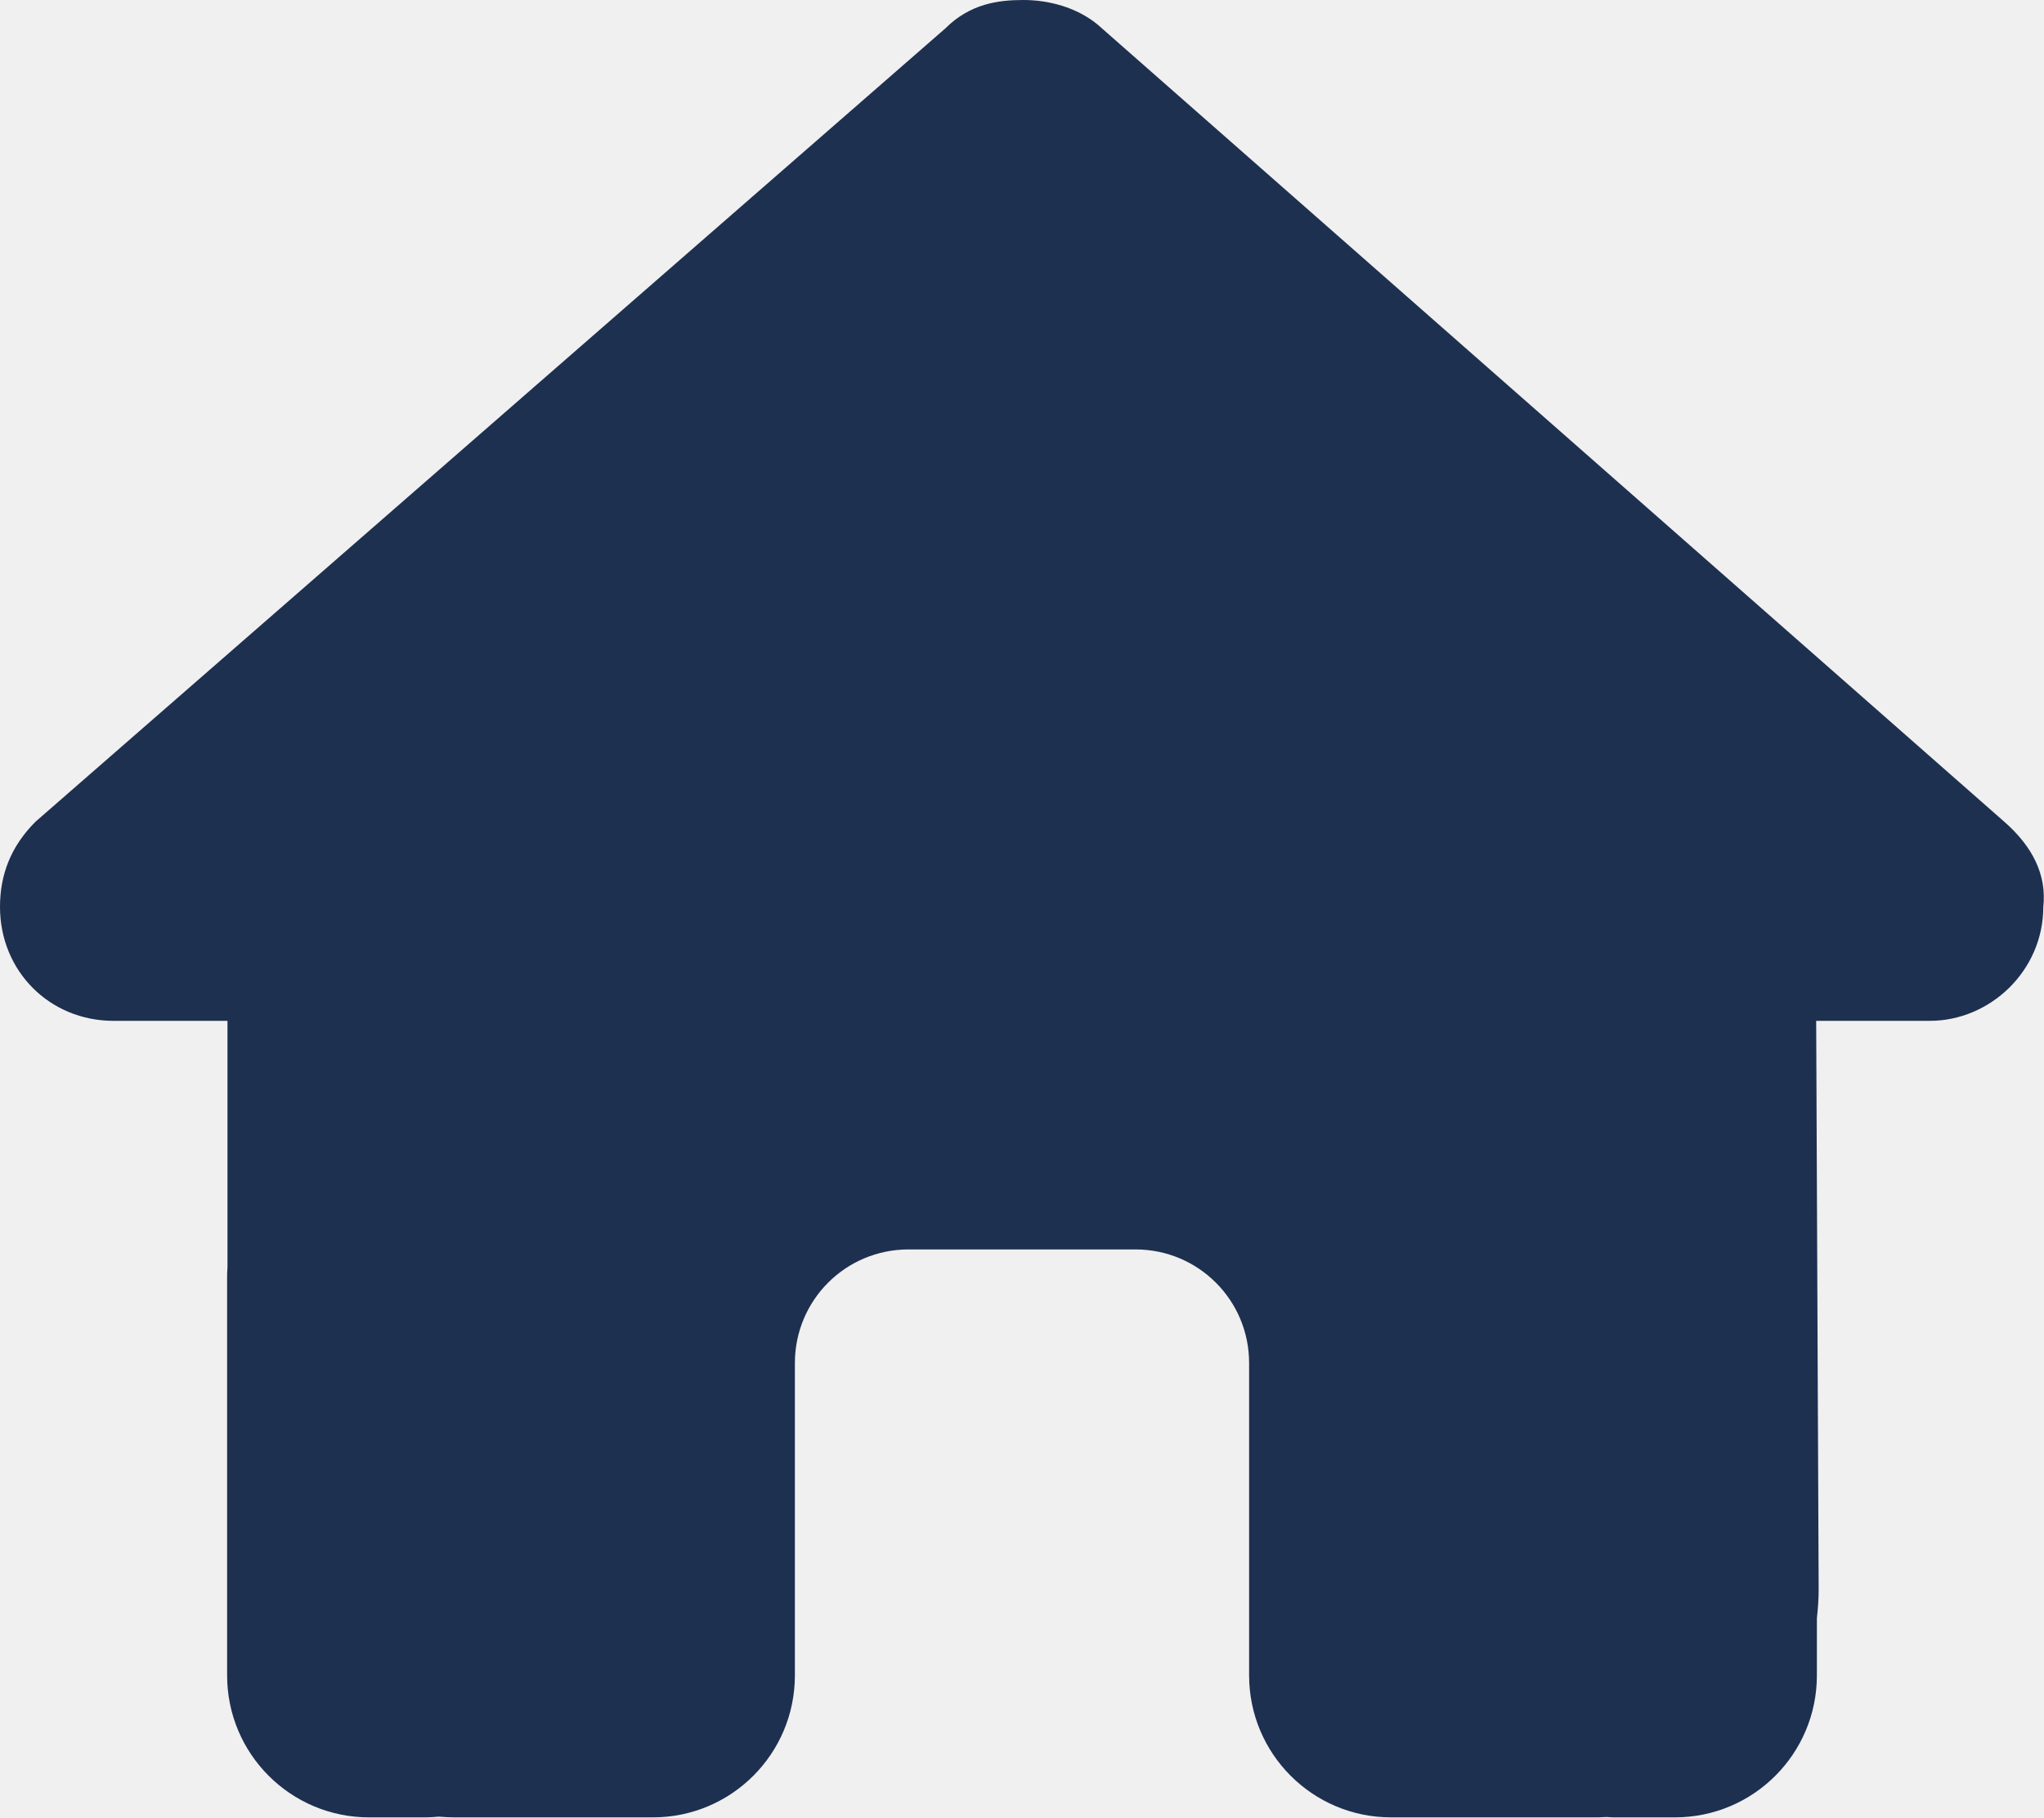
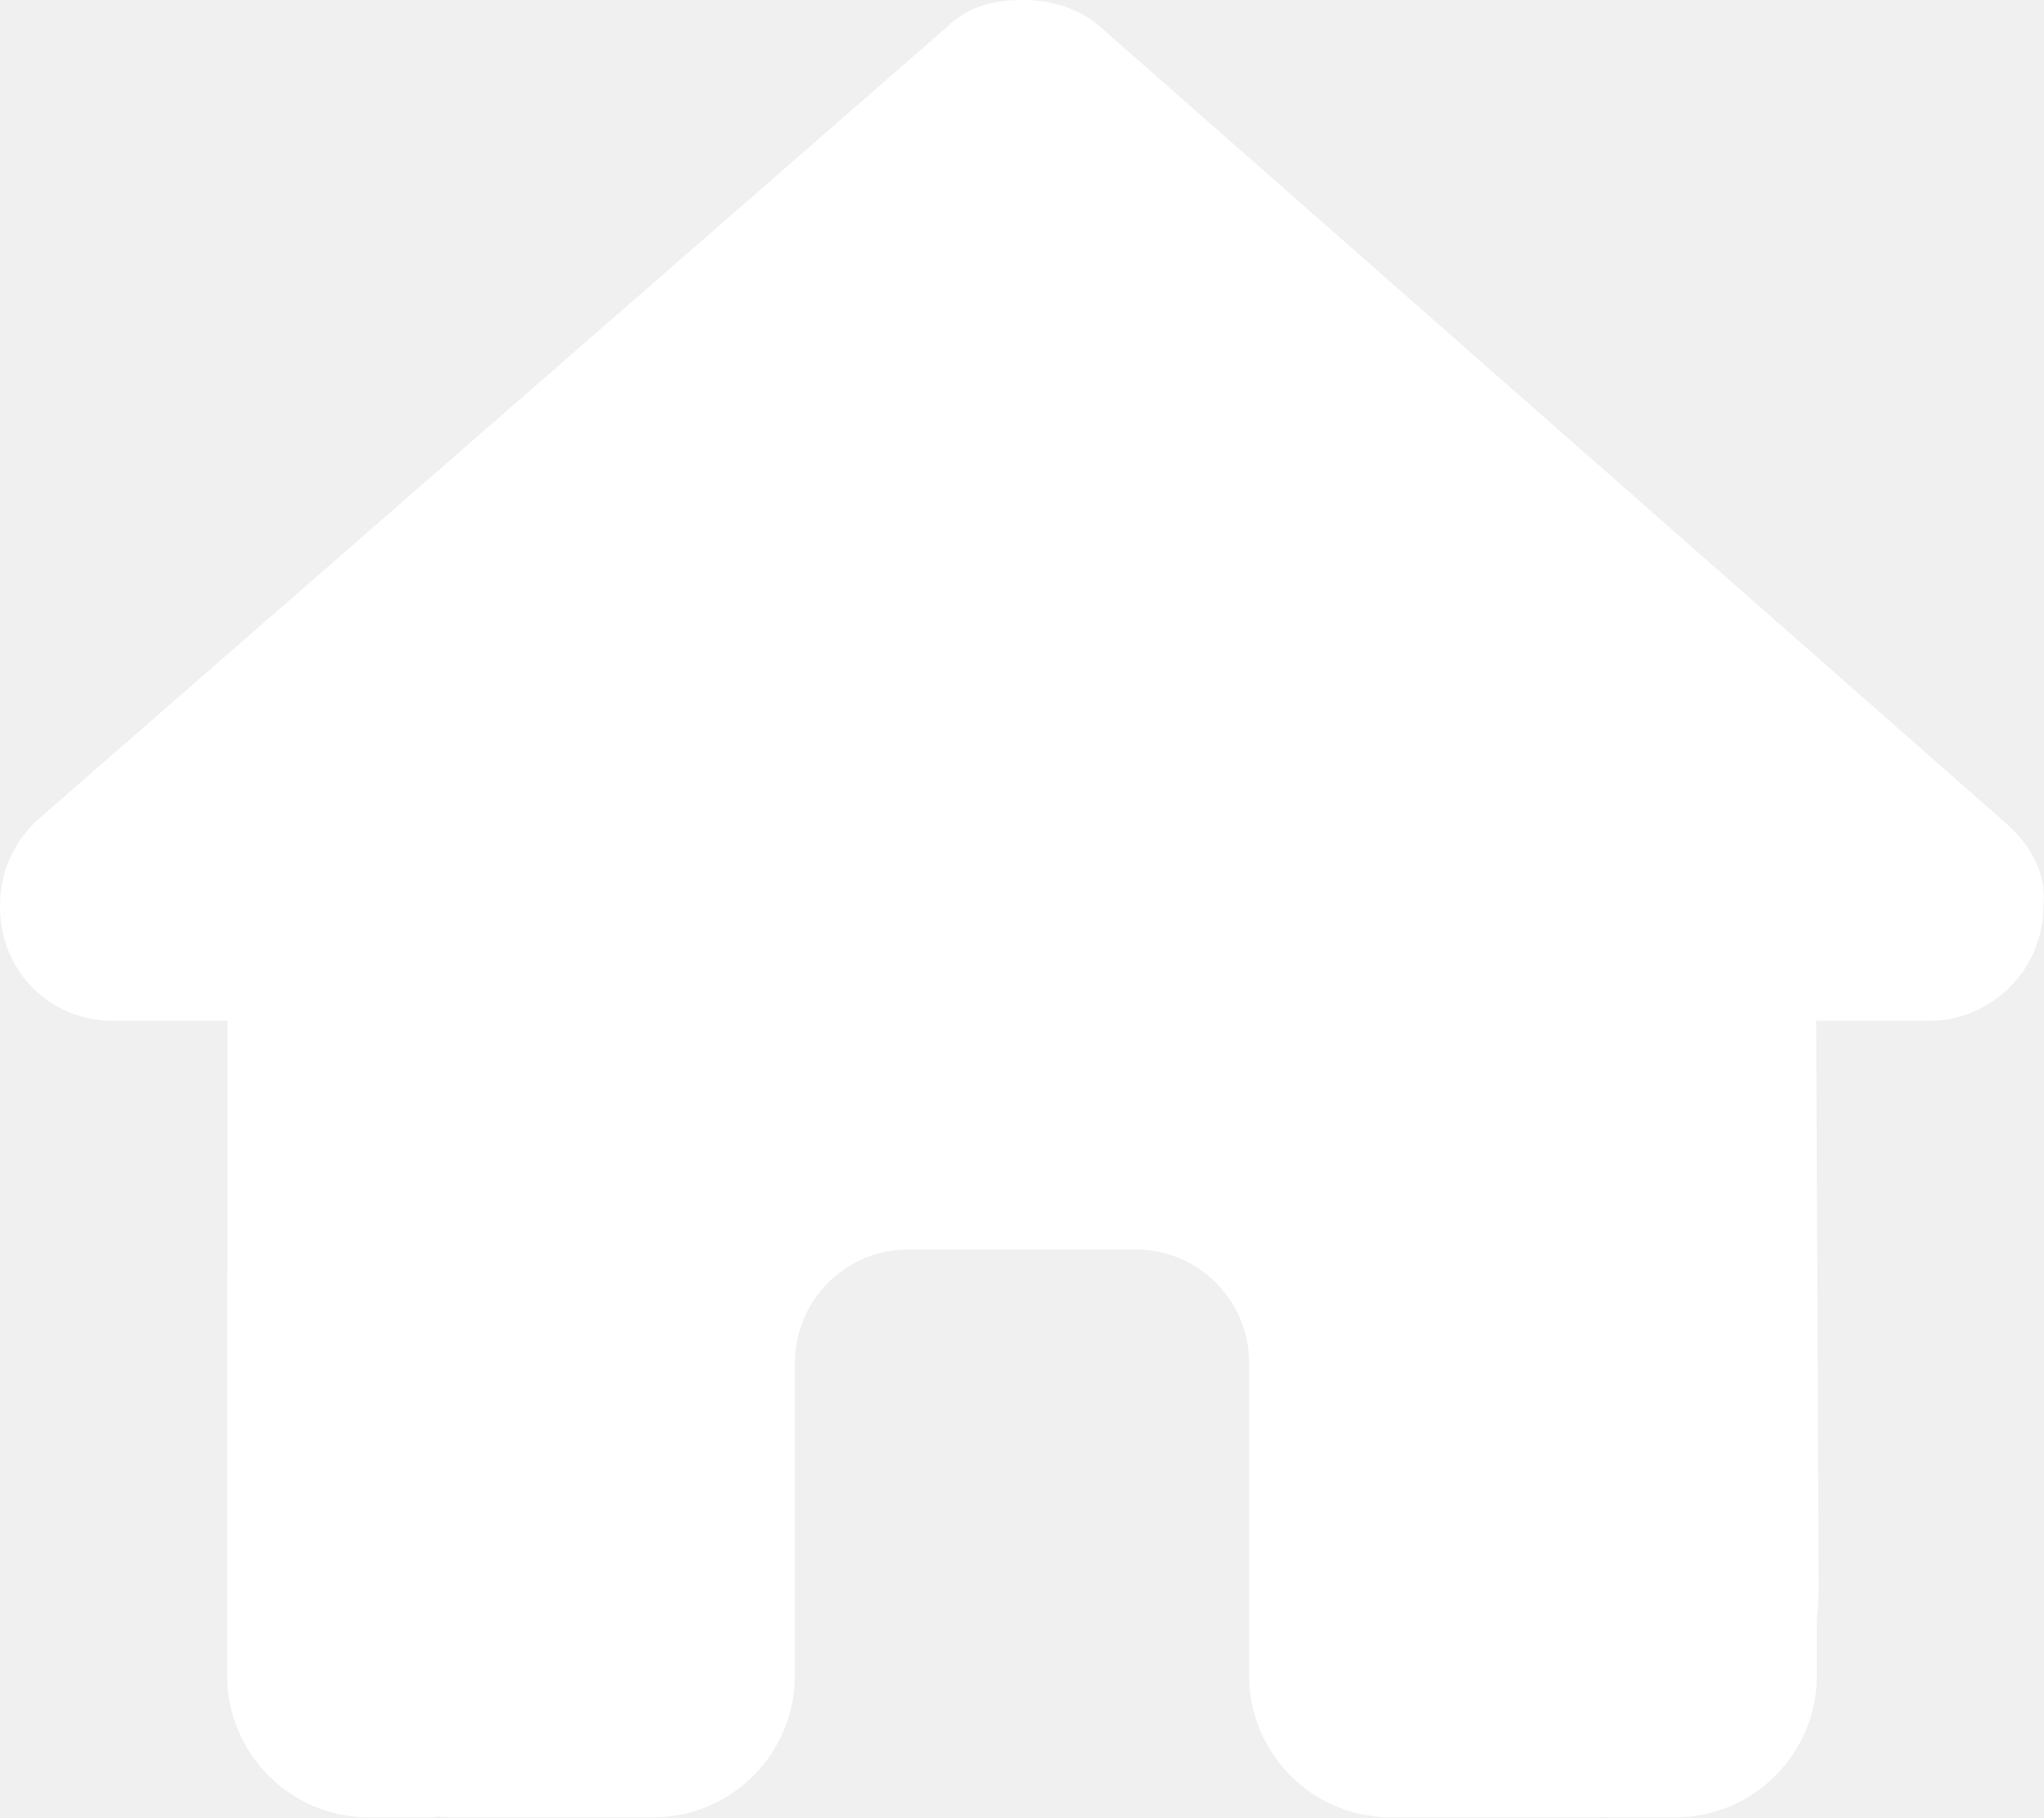
<svg xmlns="http://www.w3.org/2000/svg" height="16" width="18" viewBox="0 0 576 512">
-   <path opacity="1" fill="#1E3050" d="M575.8 255.5c0 18-15 32.1-32 32.1h-32l.7 160.2c0 2.7-.2 5.4-.5 8.1V472c0 22.1-17.9 40-40 40H456c-1.1 0-2.2 0-3.3-.1c-1.4 .1-2.8 .1-4.2 .1H416 392c-22.1 0-40-17.9-40-40V448 384c0-17.7-14.3-32-32-32H256c-17.7 0-32 14.3-32 32v64 24c0 22.1-17.9 40-40 40H160 128.1c-1.5 0-3-.1-4.5-.2c-1.2 .1-2.4 .2-3.6 .2H104c-22.1 0-40-17.9-40-40V360c0-.9 0-1.9 .1-2.8V287.6H32c-18 0-32-14-32-32.1c0-9 3-17 10-24L266.4 8c7-7 15-8 22-8s15 2 21 7L564.8 231.5c8 7 12 15 11 24z" />
+   <path opacity="1" fill="#ffffff" d="M575.8 255.5c0 18-15 32.1-32 32.1h-32l.7 160.2c0 2.7-.2 5.4-.5 8.1V472c0 22.1-17.9 40-40 40H456c-1.1 0-2.2 0-3.3-.1c-1.4 .1-2.8 .1-4.2 .1H416 392c-22.1 0-40-17.9-40-40V448 384c0-17.7-14.3-32-32-32H256c-17.7 0-32 14.3-32 32v64 24c0 22.1-17.9 40-40 40H160 128.1c-1.5 0-3-.1-4.5-.2c-1.2 .1-2.4 .2-3.6 .2H104c-22.1 0-40-17.9-40-40V360c0-.9 0-1.9 .1-2.8V287.6H32c-18 0-32-14-32-32.1c0-9 3-17 10-24L266.4 8c7-7 15-8 22-8s15 2 21 7L564.8 231.5c8 7 12 15 11 24z" />
</svg>
